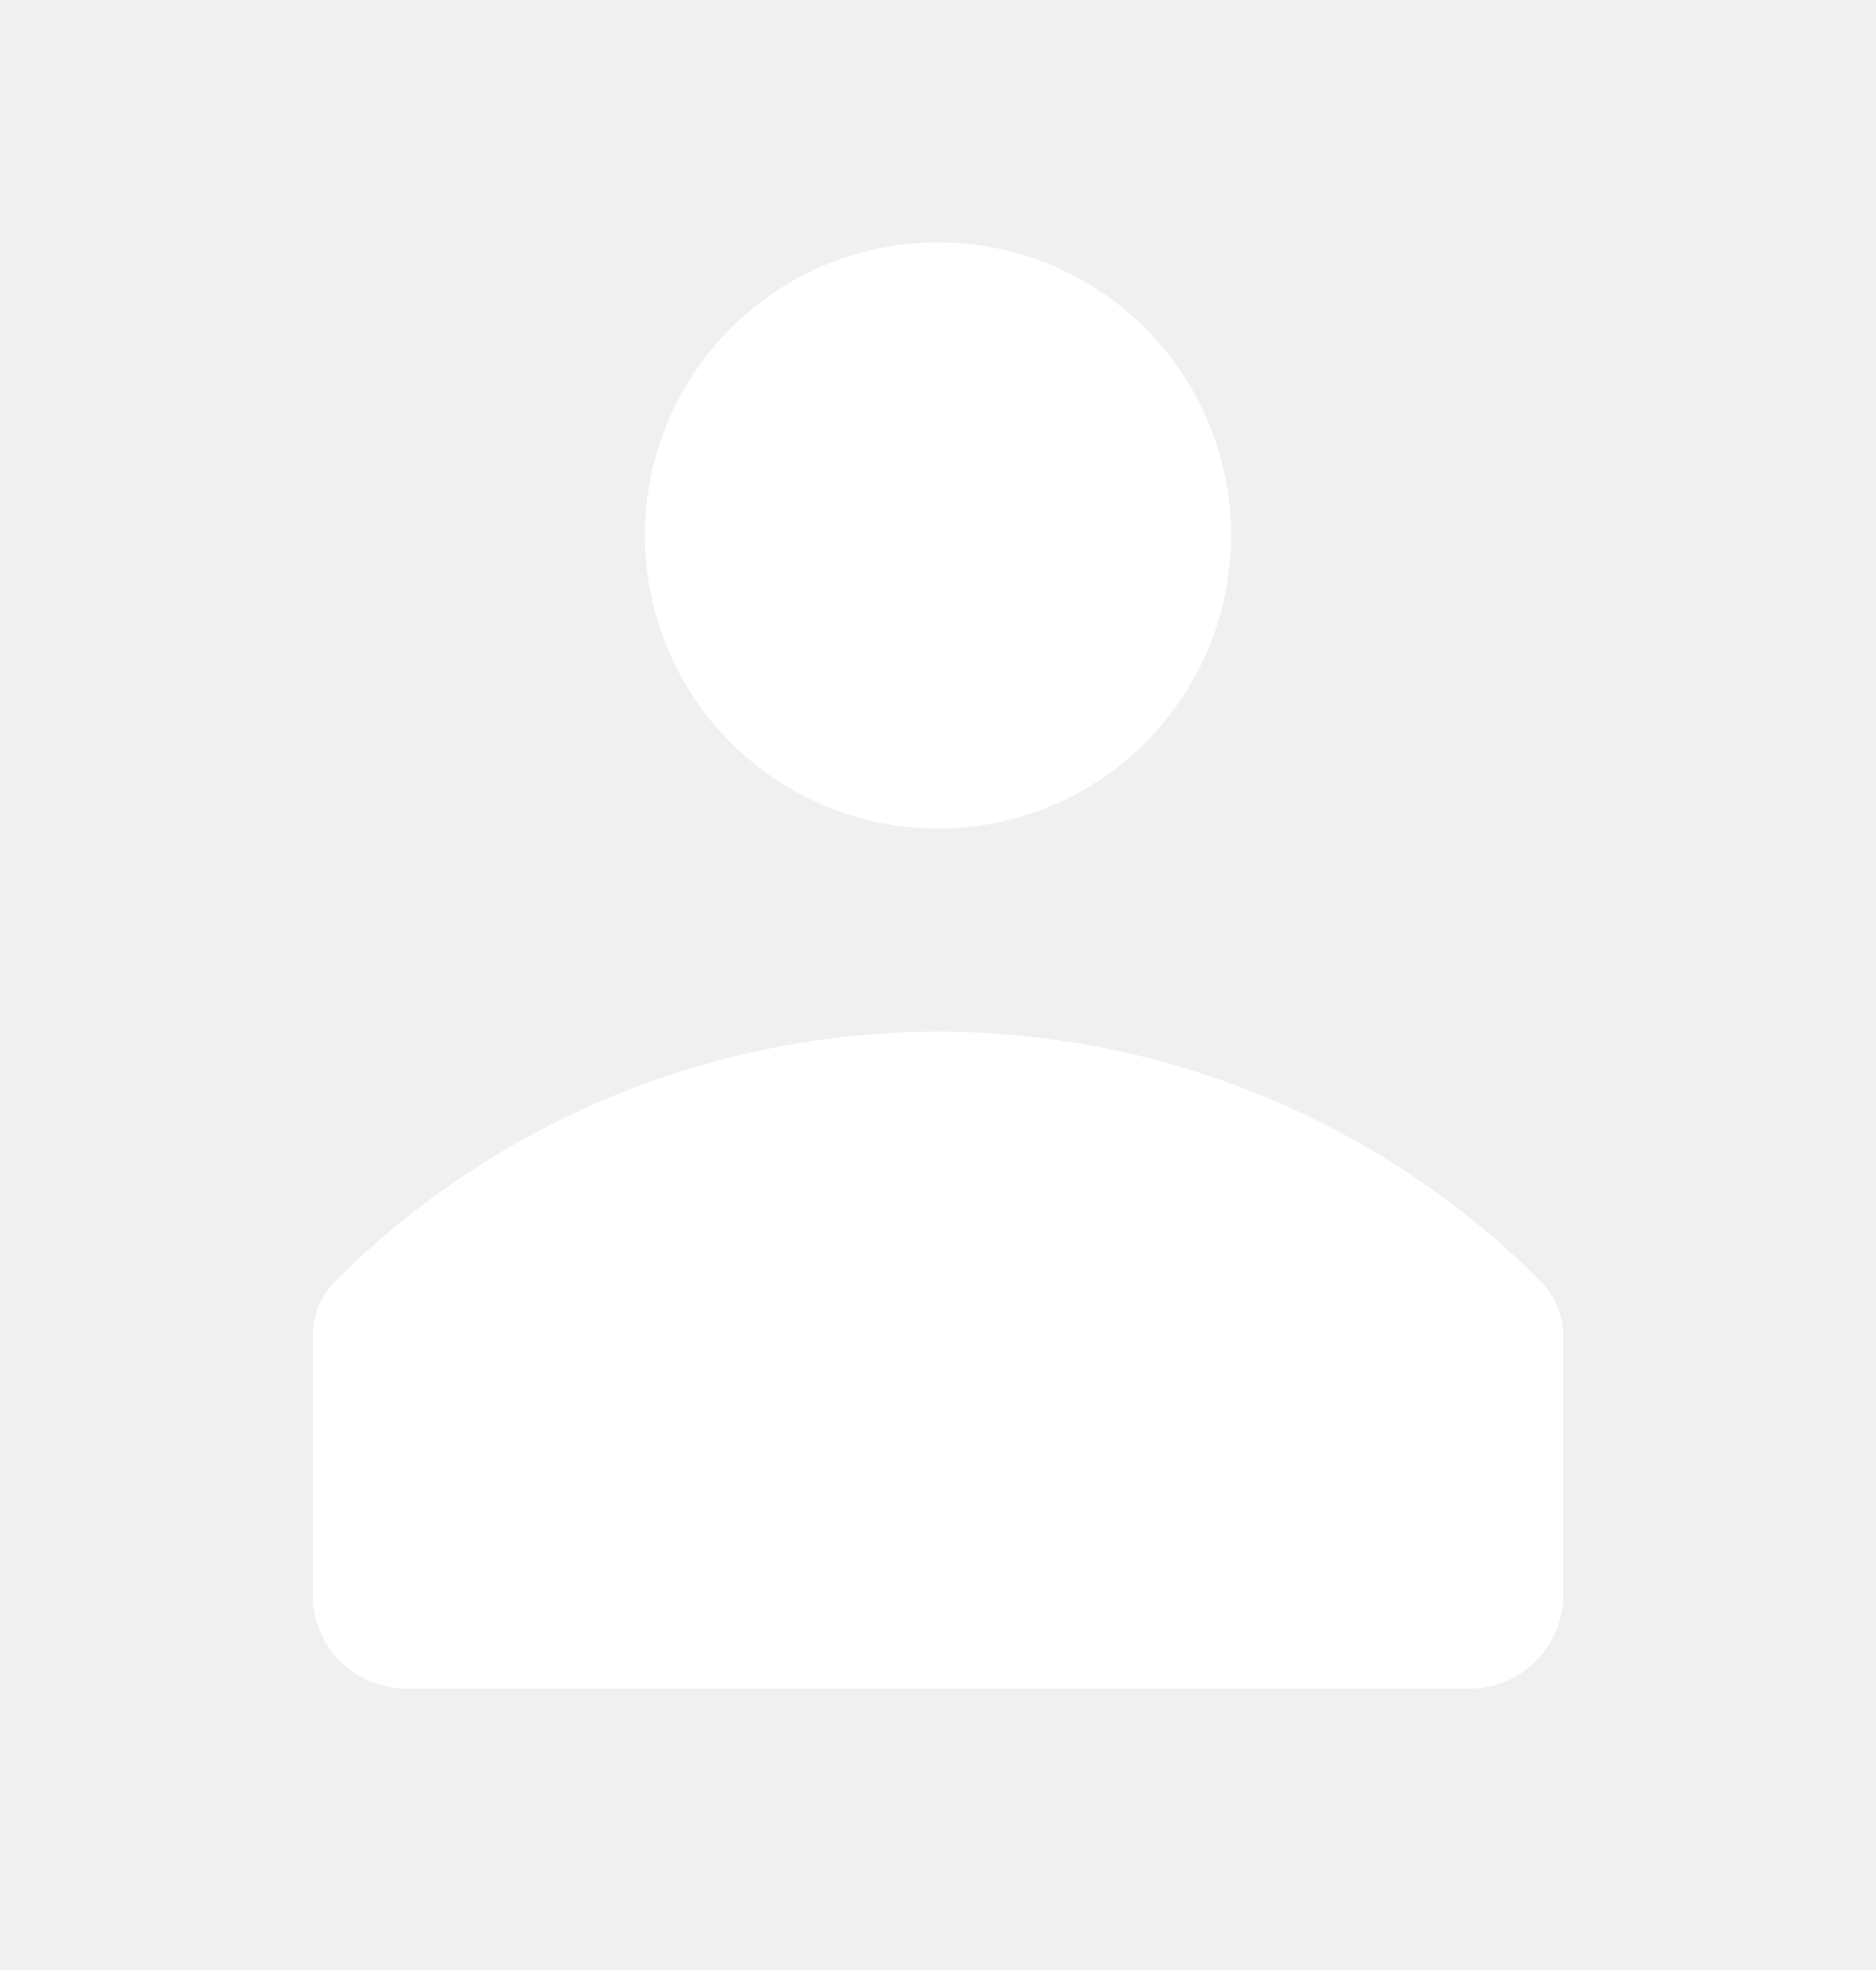
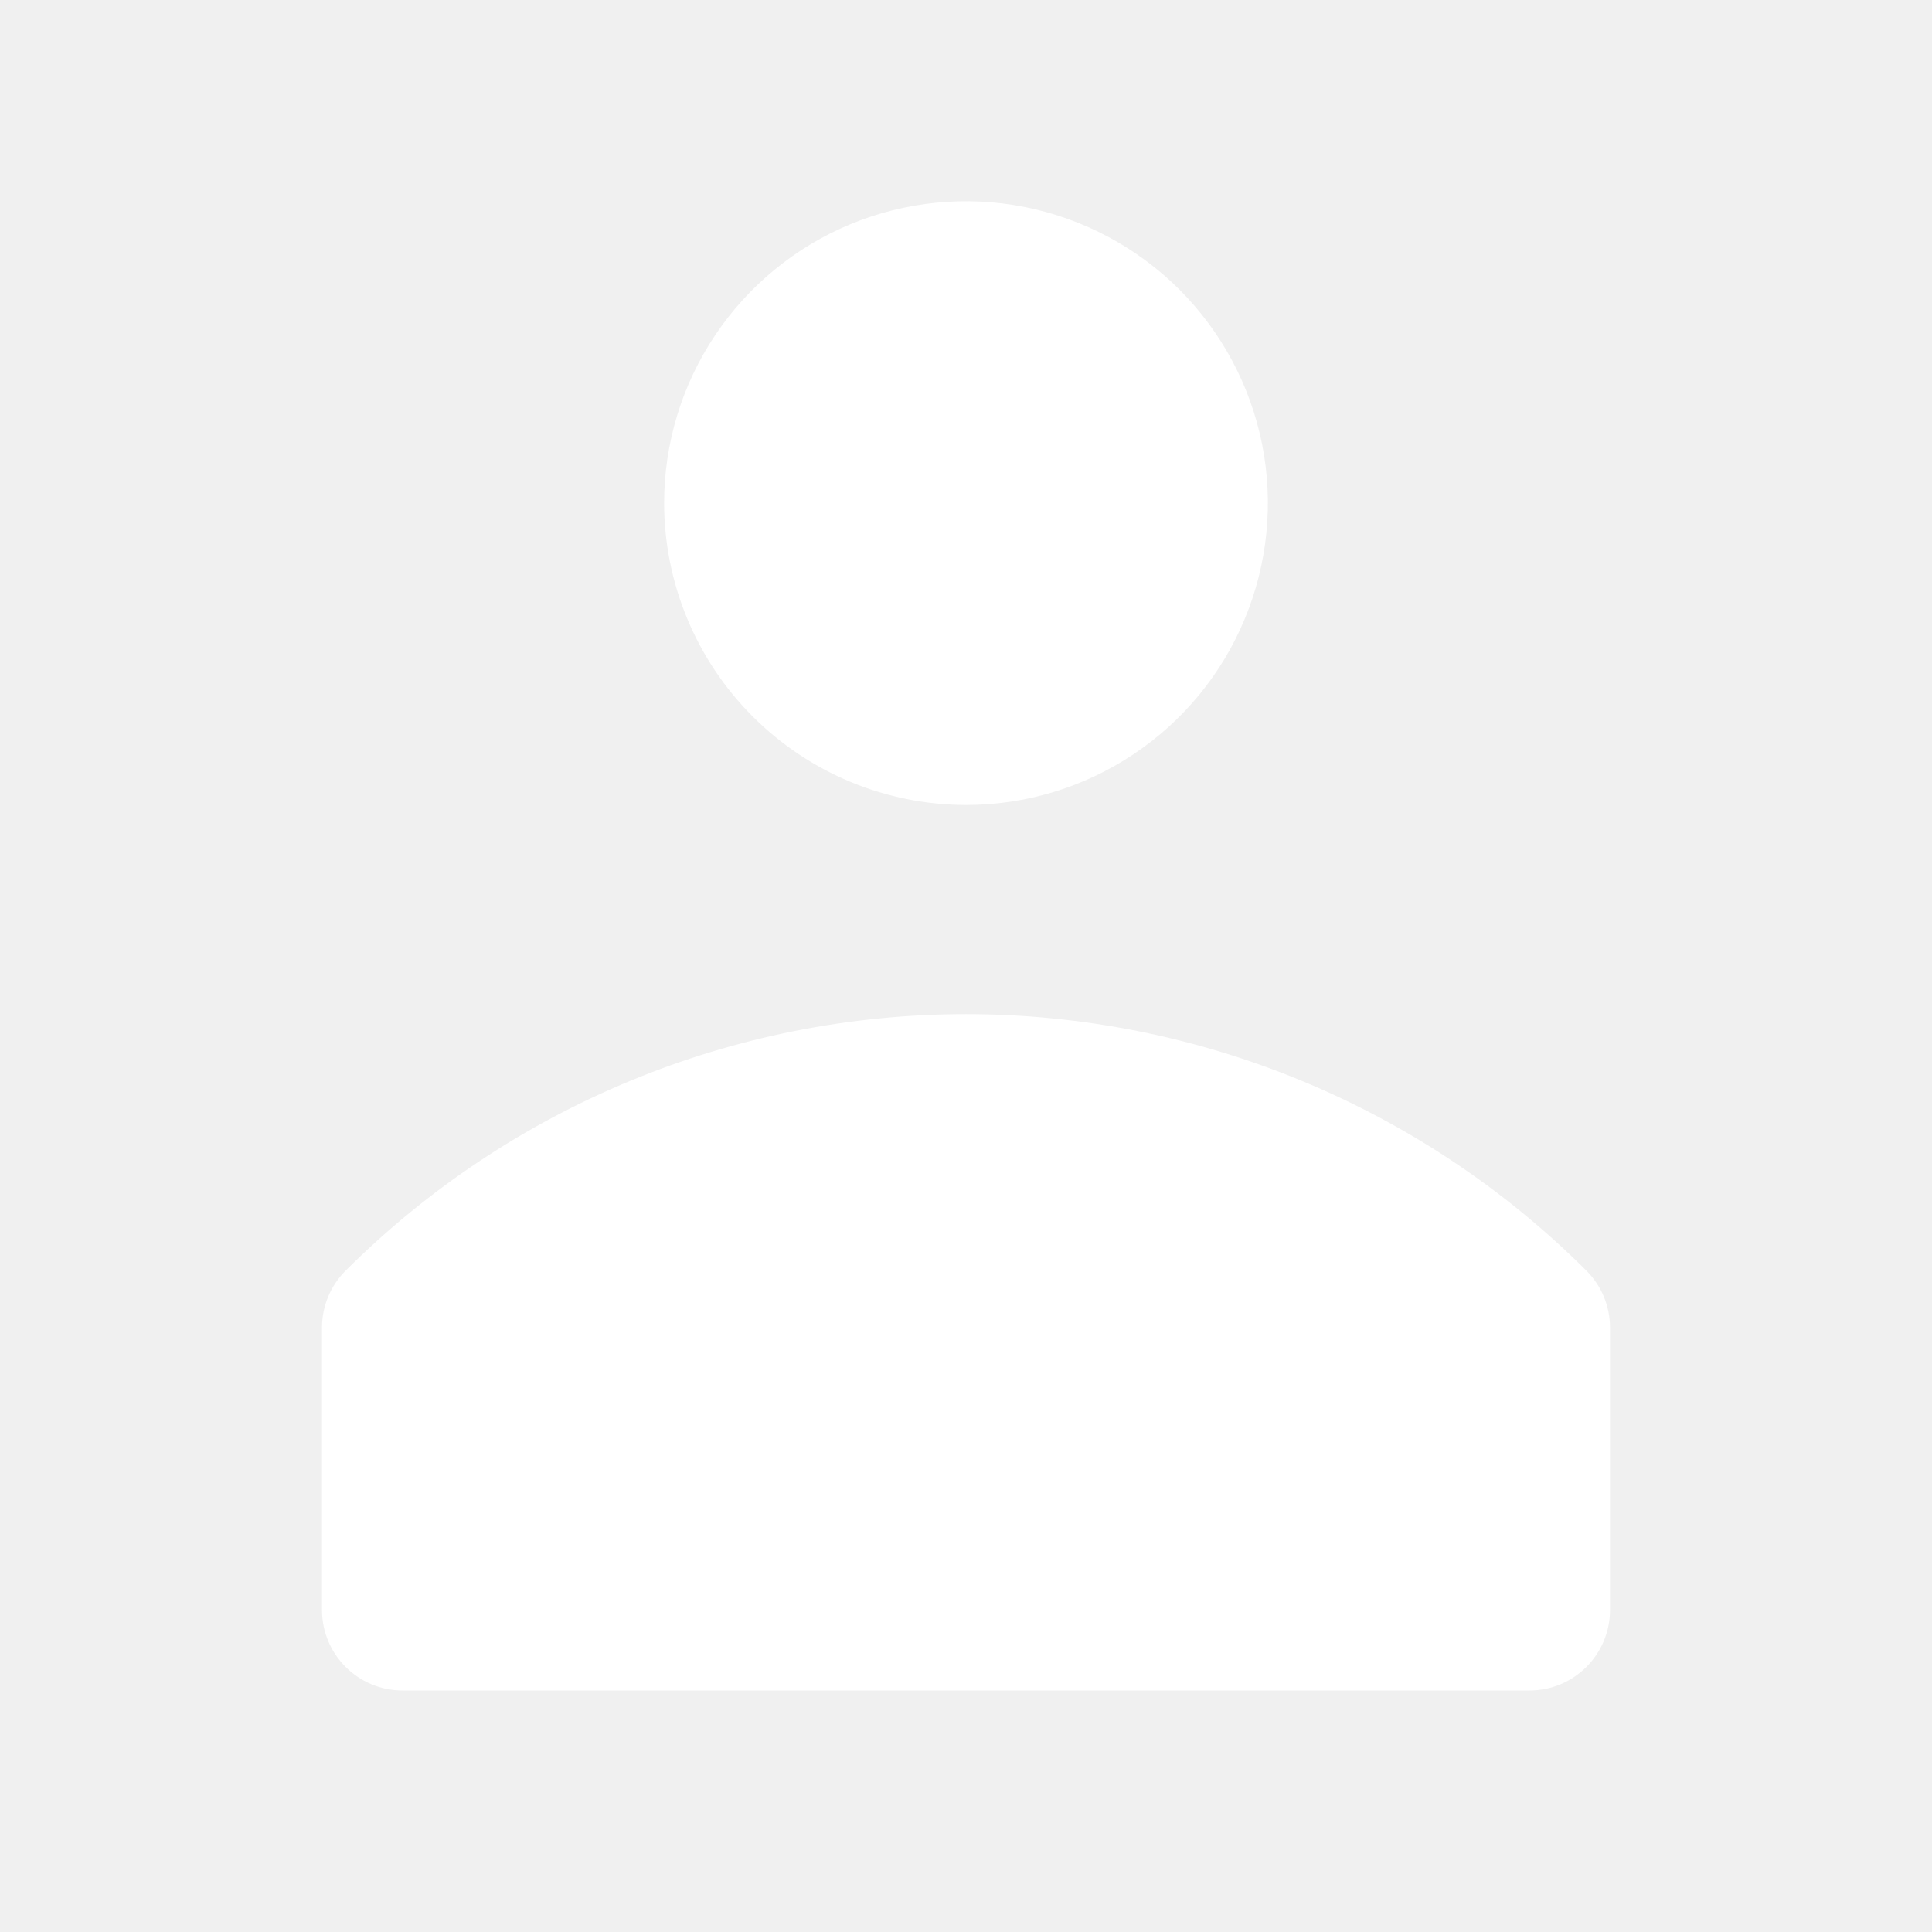
- <svg xmlns="http://www.w3.org/2000/svg" width="20" height="21" viewBox="0 0 20 21" fill="none">
-   <path d="M10 8.833C10.618 8.833 11.222 8.65 11.736 8.307C12.25 7.963 12.651 7.475 12.887 6.904C13.124 6.333 13.185 5.705 13.065 5.099C12.944 4.492 12.647 3.936 12.21 3.499C11.773 3.062 11.216 2.764 10.61 2.643C10.004 2.523 9.375 2.585 8.804 2.821C8.233 3.058 7.745 3.458 7.402 3.972C7.058 4.486 6.875 5.09 6.875 5.708C6.876 6.537 7.205 7.331 7.791 7.917C8.377 8.503 9.171 8.832 10 8.833ZM16.422 13.654C14.718 11.953 12.408 10.998 10 10.998C7.592 10.998 5.282 11.953 3.577 13.654C3.421 13.811 3.333 14.023 3.333 14.244V17C3.333 17.552 3.781 18 4.333 18H15.667C16.219 18 16.667 17.552 16.667 17V14.244C16.667 14.023 16.579 13.811 16.422 13.654Z" fill="white" />
+ <svg xmlns="http://www.w3.org/2000/svg" width="24" height="24" viewBox="0 0 24 24" fill="none">
+   <path d="M12 10C12.742 10 13.467 9.78 14.083 9.368C14.7 8.956 15.181 8.37 15.464 7.685C15.748 7 15.823 6.246 15.678 5.518C15.533 4.791 15.176 4.123 14.652 3.598C14.127 3.074 13.459 2.717 12.732 2.572C12.004 2.427 11.25 2.502 10.565 2.785C9.88 3.069 9.294 3.55 8.882 4.167C8.47 4.783 8.25 5.508 8.25 6.25C8.251 7.244 8.647 8.197 9.35 8.9C10.053 9.603 11.006 9.999 12 10ZM19.707 15.785C17.662 13.744 14.89 12.598 12 12.598C9.11 12.598 6.339 13.744 4.293 15.785C4.105 15.973 4 16.227 4 16.492V20C4 20.552 4.448 21 5 21H19C19.552 21 20 20.552 20 20V16.492C20 16.227 19.895 15.973 19.707 15.785Z" fill="white" />
</svg>
